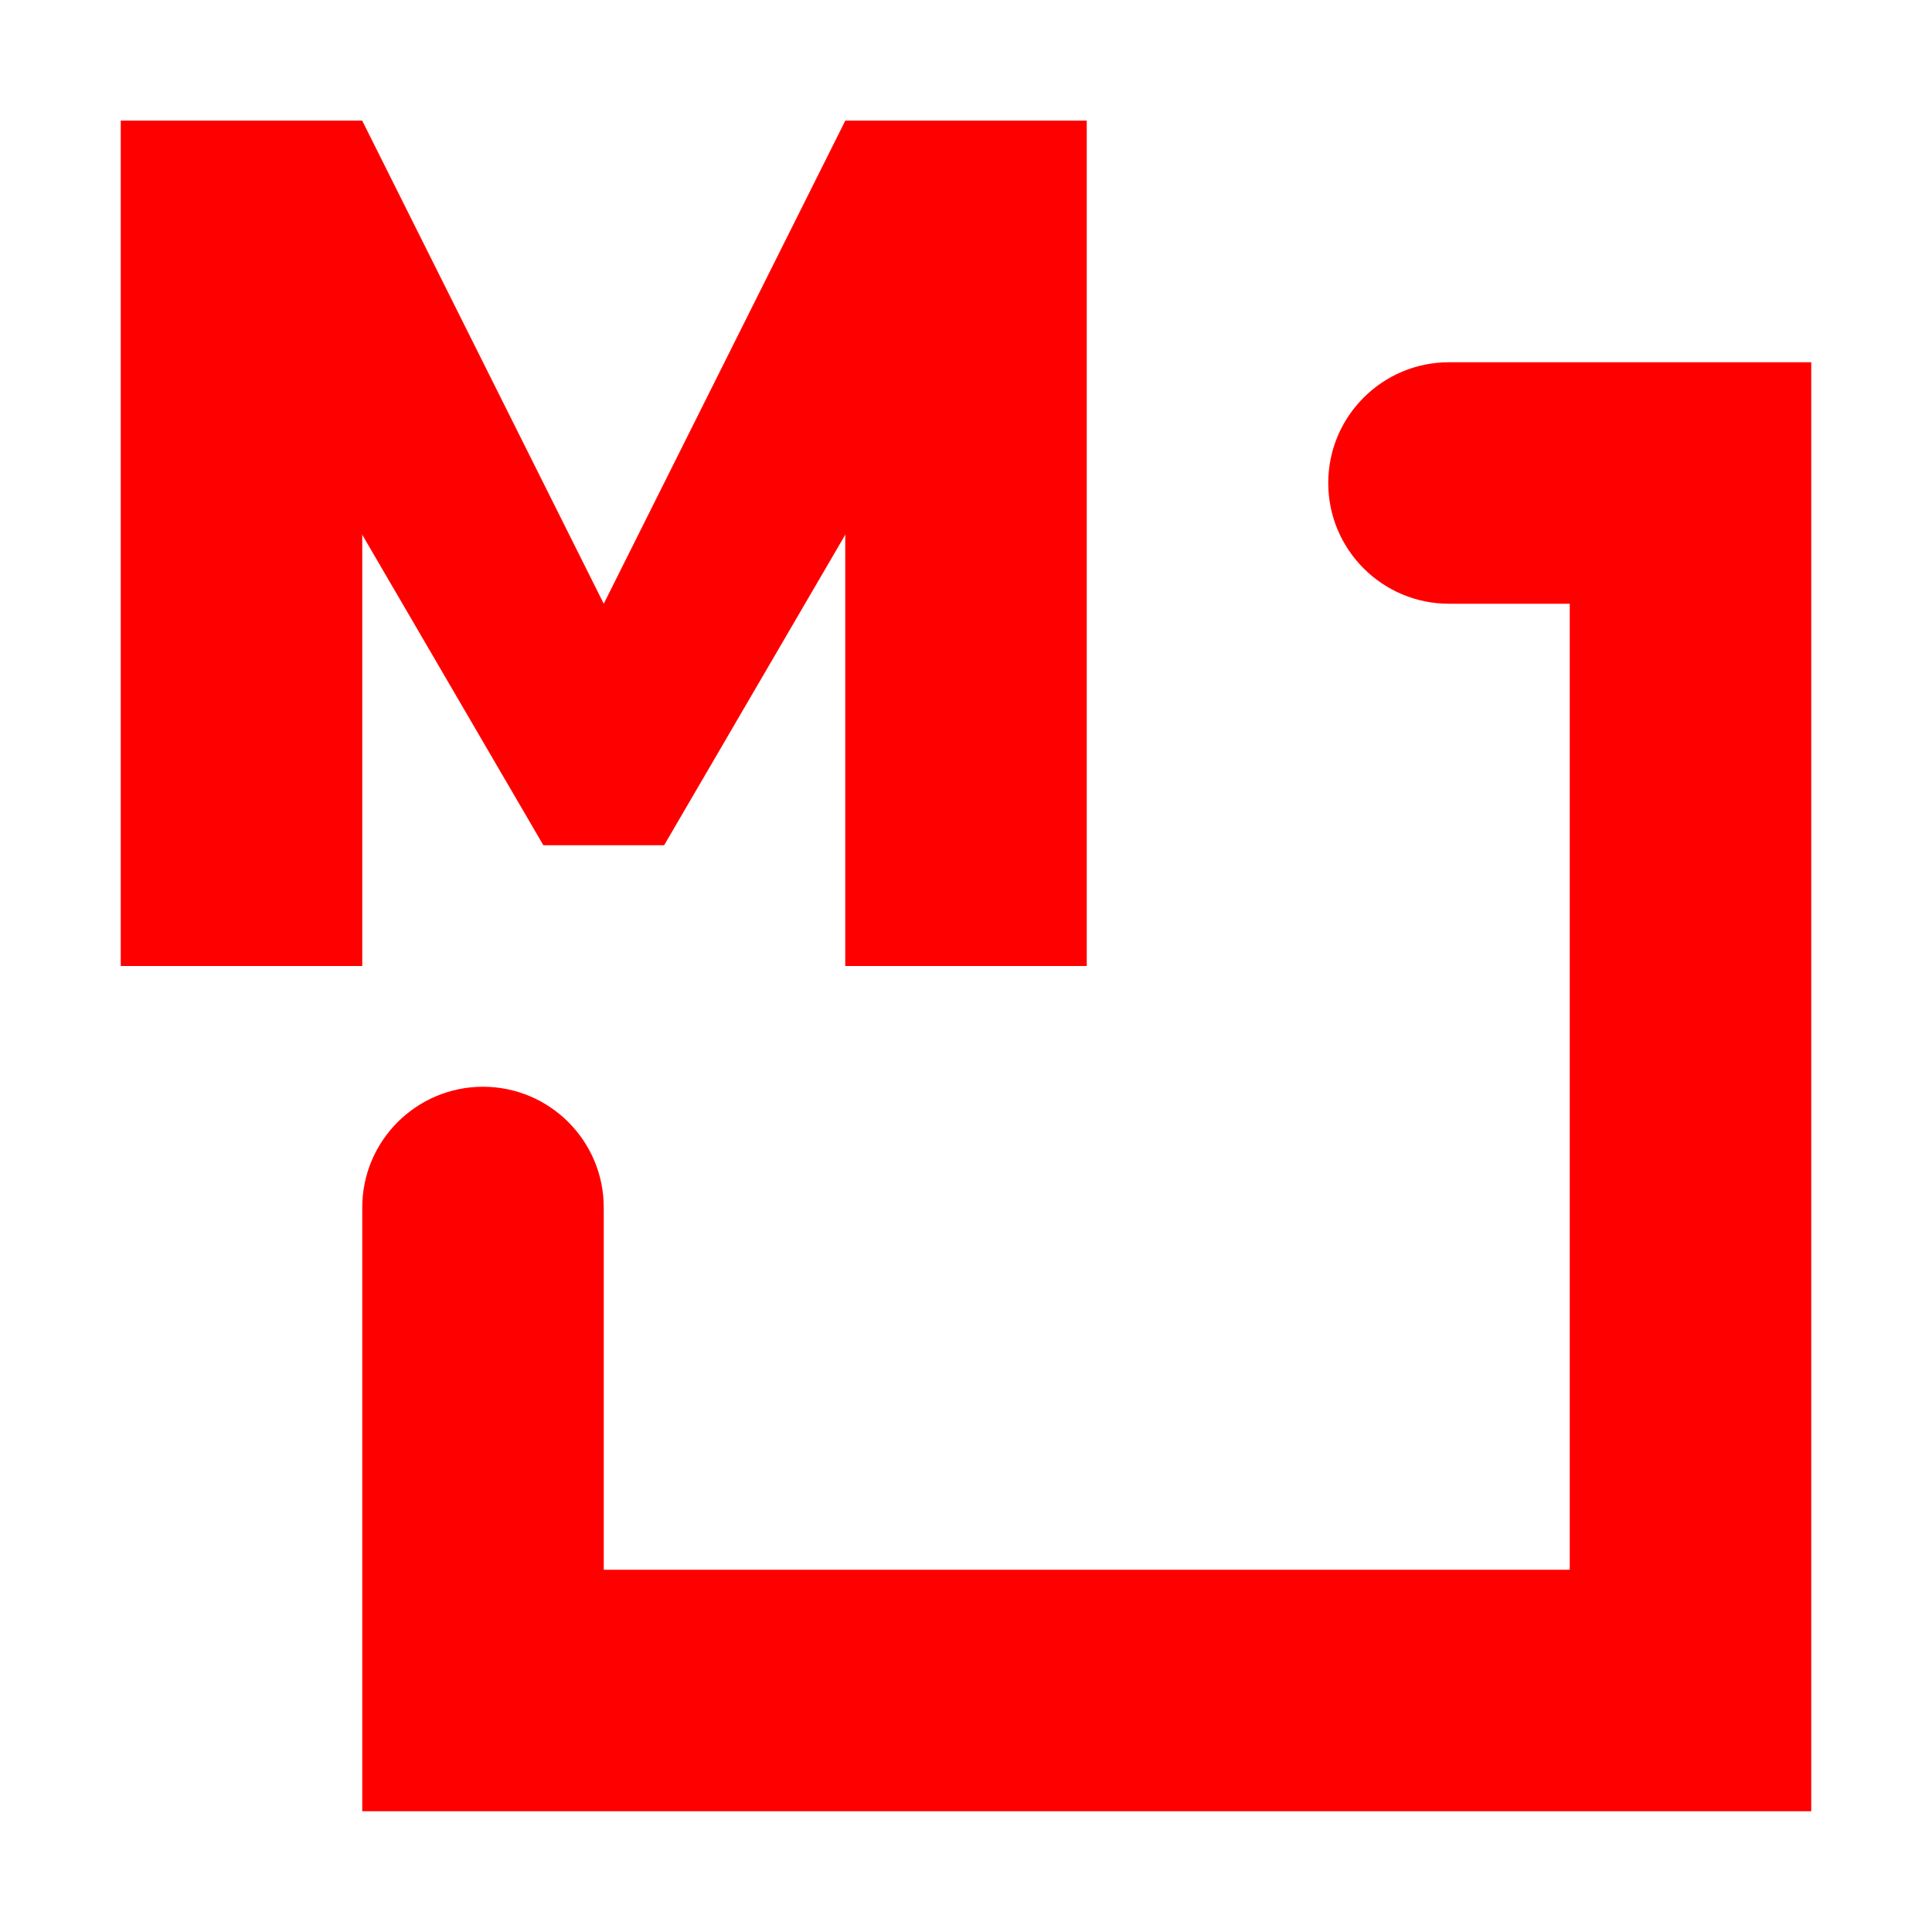
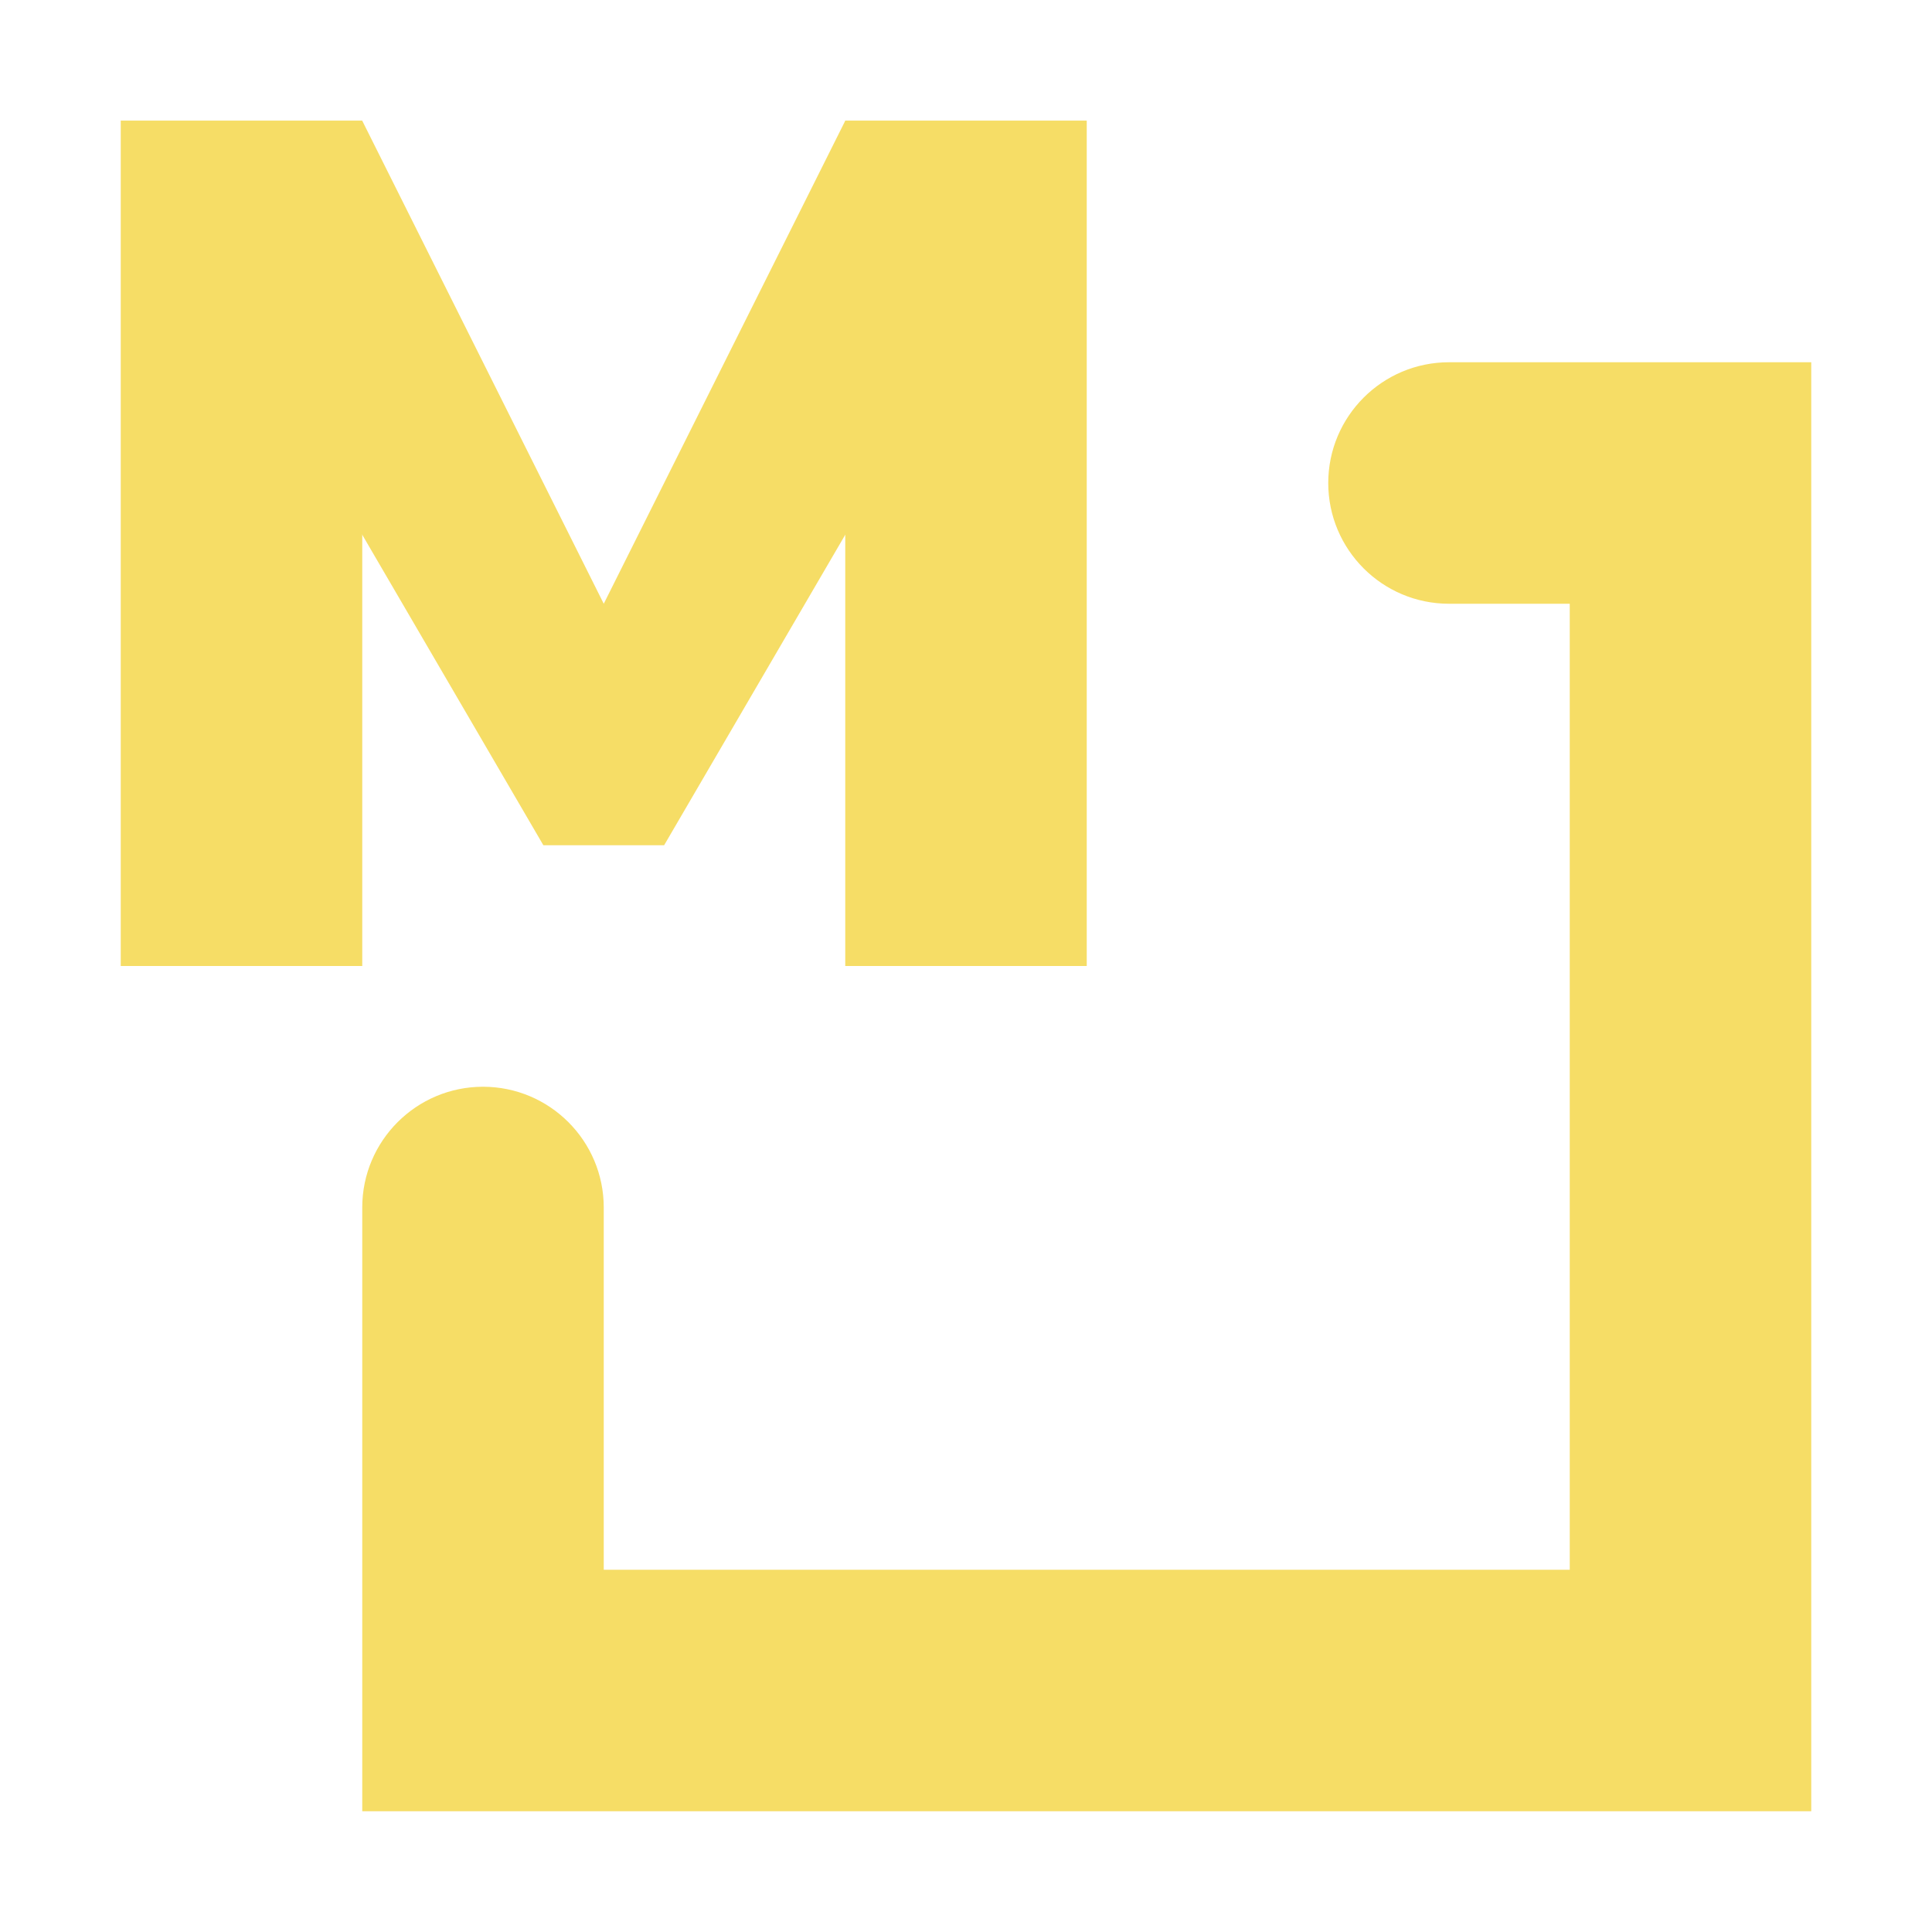
<svg xmlns="http://www.w3.org/2000/svg" width="16" height="16" viewBox="0 0 16 16" fill="none">
-   <path d="M3 15L15 15V3L12 3C11.448 3 11 3.448 11 4C11 4.552 11.448 5 12 5H13L13 13H5V10C5 9.448 4.552 9 4 9C3.448 9 3 9.448 3 10L3 15Z" fill="#FF0000" />
-   <rect x="1" y="1" width="2" height="7" fill="#FF0000" />
-   <rect x="7" y="1" width="2" height="7" fill="#FF0000" />
-   <path d="M3 1H1L4.5 7H5.5L9 1H7L5 5L3 1Z" fill="#FF0000" />
+   <path d="M3 15L15 15V3L12 3C11.448 3 11 3.448 11 4C11 4.552 11.448 5 12 5H13L13 13H5V10C5 9.448 4.552 9 4 9C3.448 9 3 9.448 3 10L3 15Z" fill="#F6DD66" />
+   <rect x="1" y="1" width="2" height="7" fill="#F6DD66" />
+   <rect x="7" y="1" width="2" height="7" fill="#F6DD66" />
+   <path d="M3 1H1L4.5 7H5.5L9 1H7L5 5L3 1Z" fill="#F6DD66" />
</svg>
